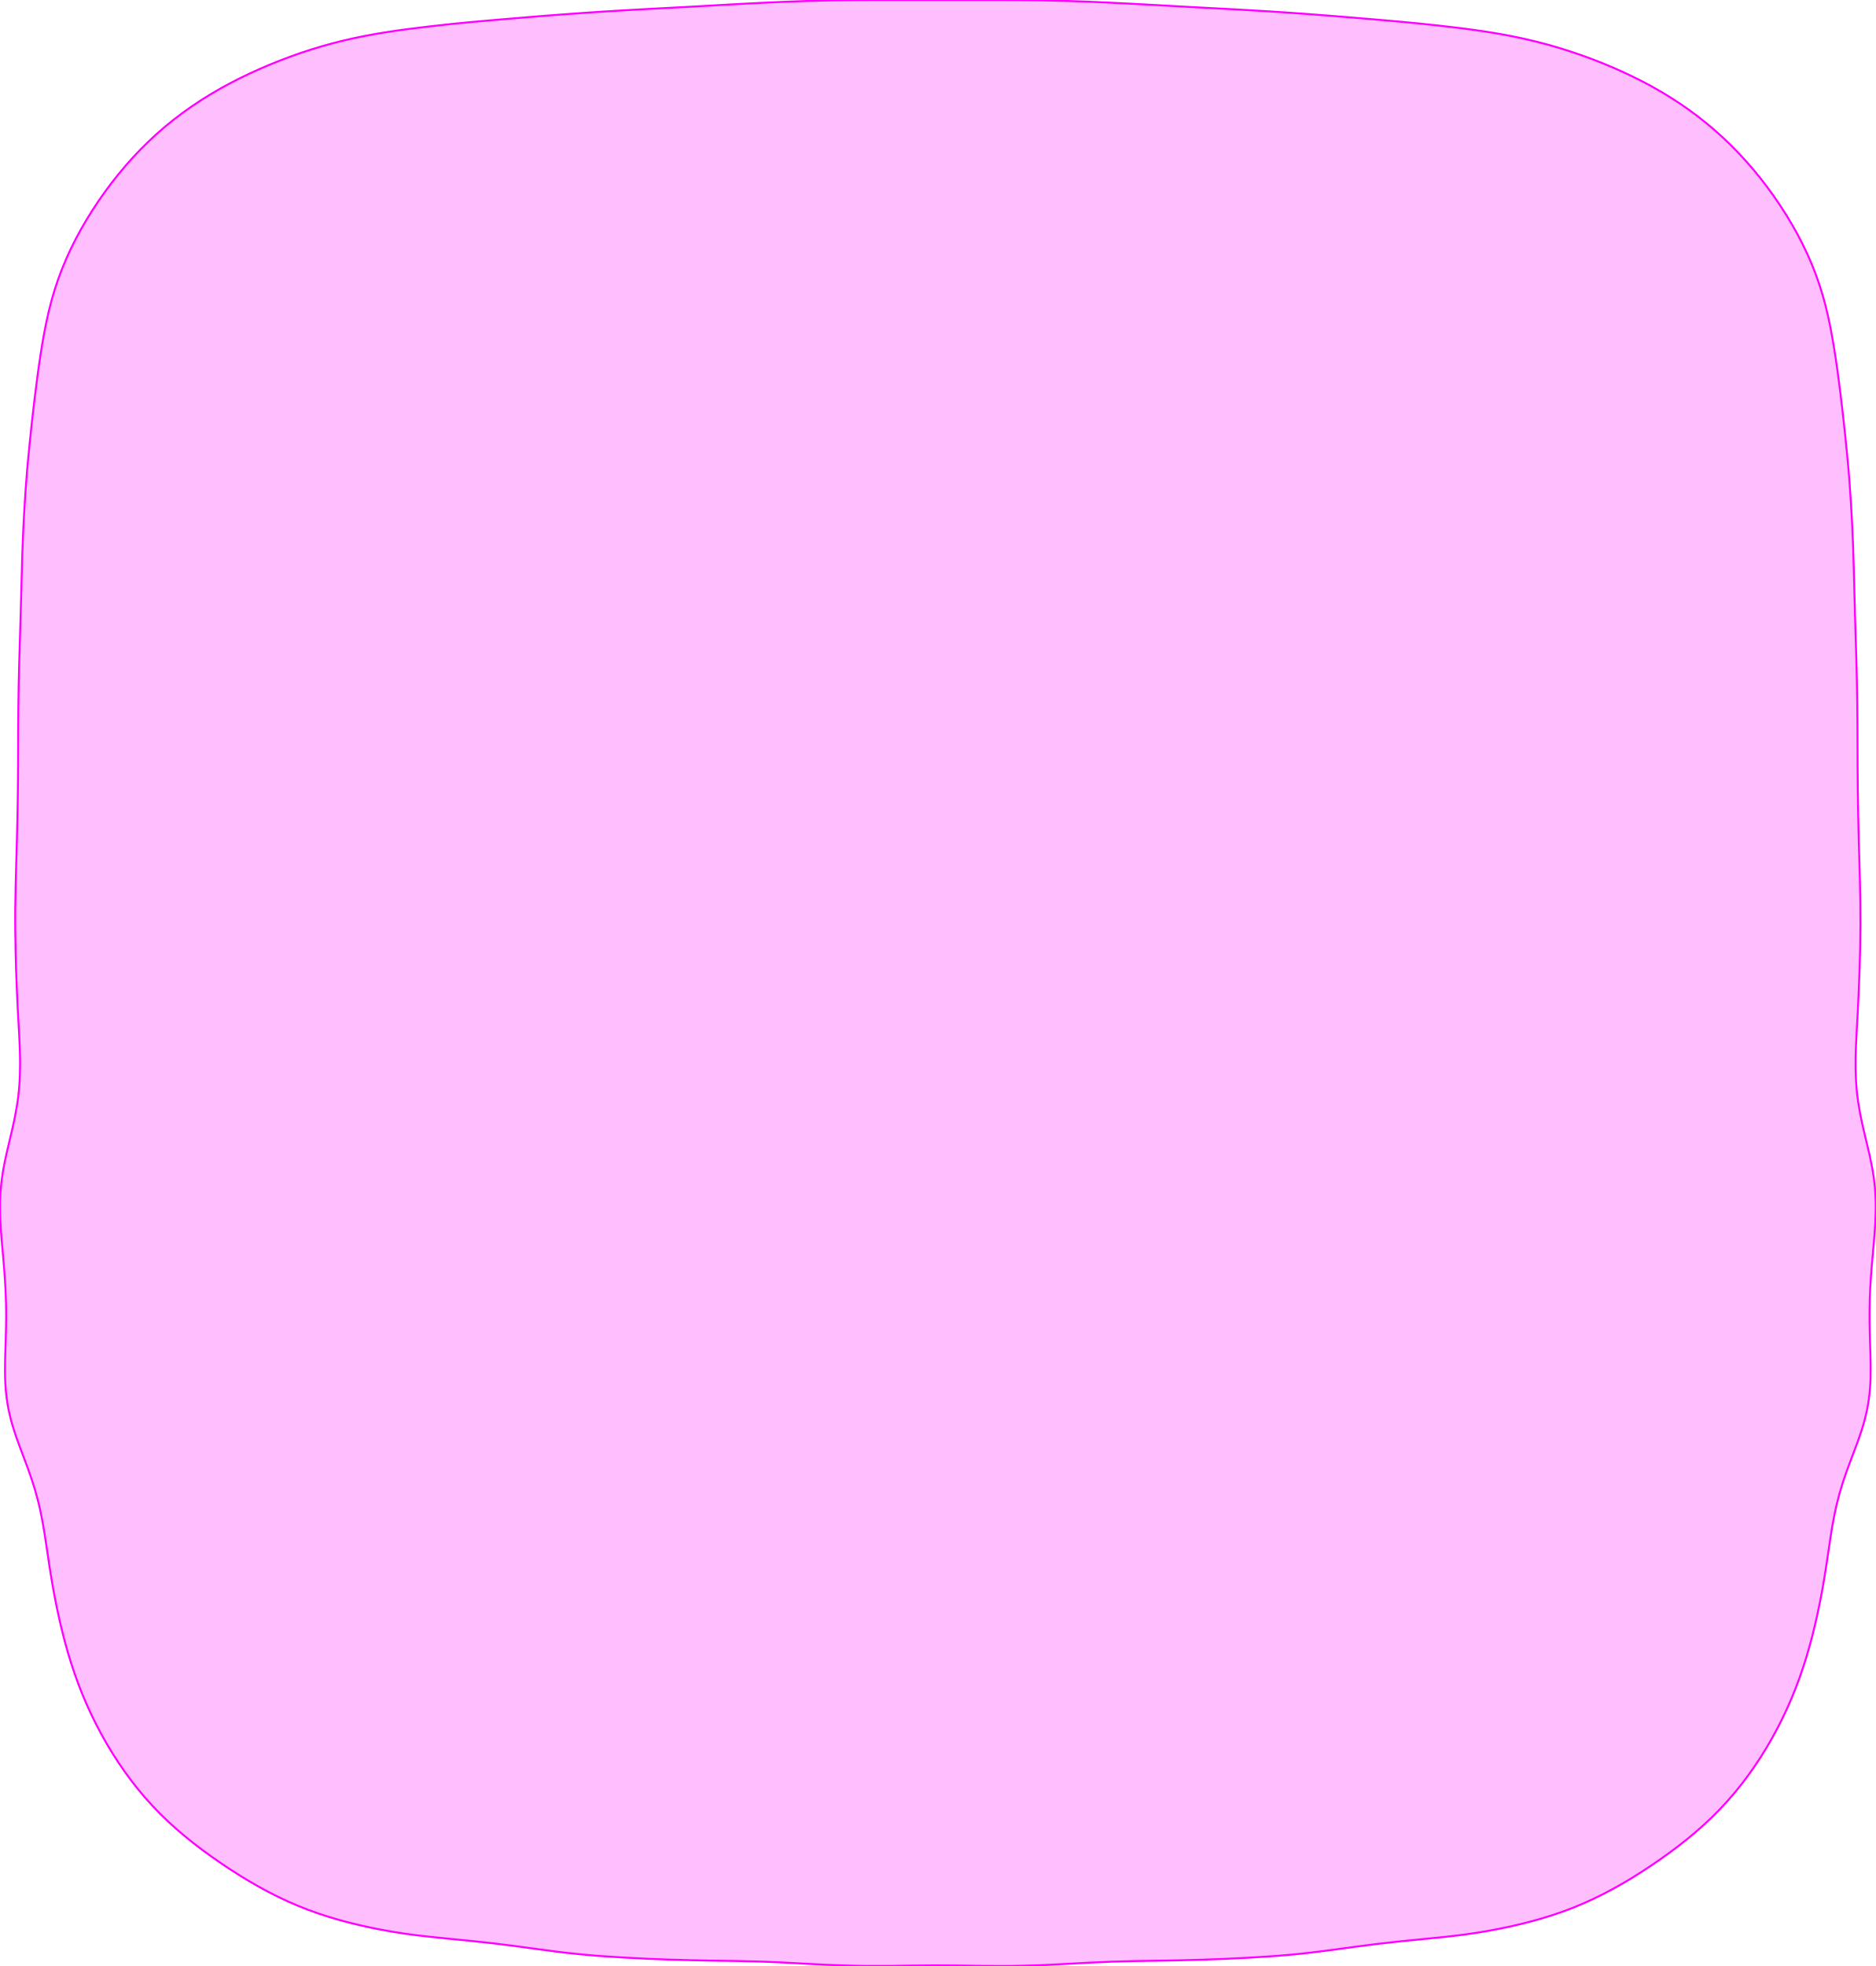
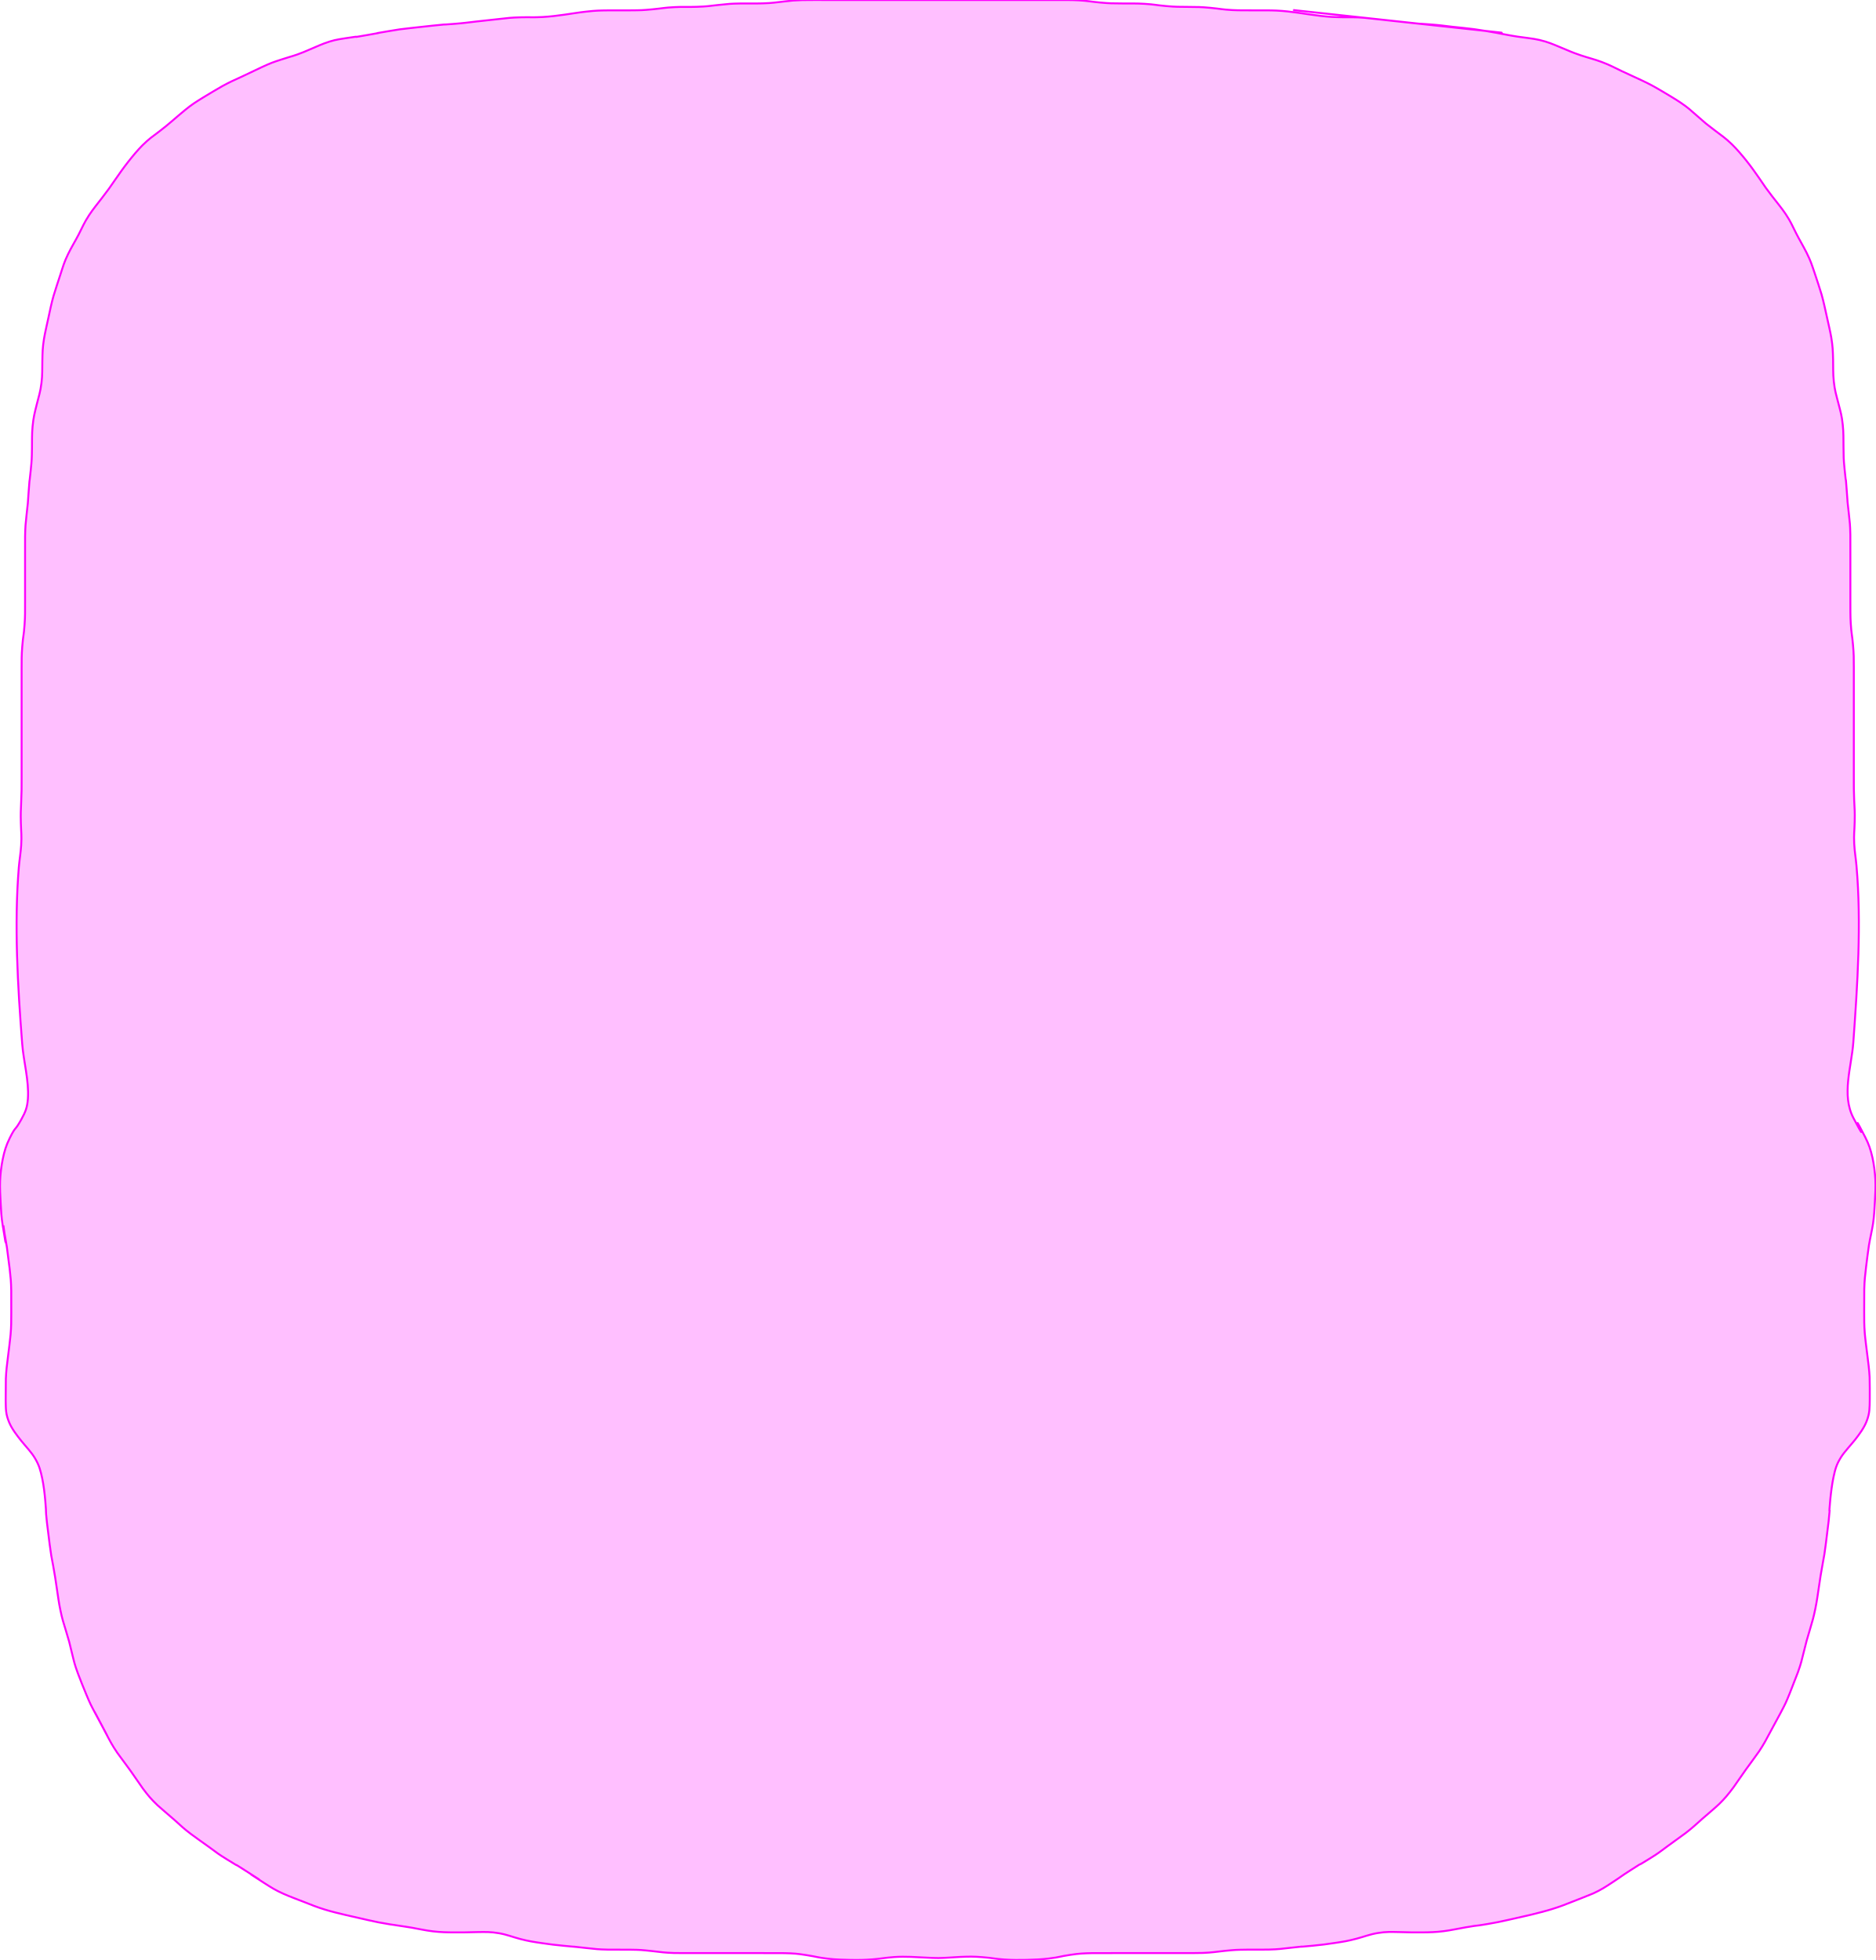
- <svg xmlns="http://www.w3.org/2000/svg" version="1.1" width="67.691mm" height="70.935mm" viewBox="0 0 67.691 70.935">
-   <path d="M 28.306,0.065 C 28.063,0.075 27.749,0.089 27.507,0.101 C 27.232,0.114 26.982,0.127 26.708,0.142 C 26.437,0.157 26.179,0.171 25.909,0.187 C 25.616,0.203 25.402,0.215 25.11,0.232 C 24.805,0.248 24.616,0.259 24.311,0.275 C 24.127,0.285 23.697,0.307 23.512,0.317 C 23.24,0.332 22.986,0.346 22.714,0.361 C 22.446,0.377 22.183,0.392 21.915,0.409 C 21.634,0.427 21.398,0.443 21.117,0.462 C 20.87,0.479 20.566,0.501 20.319,0.519 C 20.031,0.541 19.809,0.558 19.521,0.581 C 19.268,0.602 18.977,0.626 18.724,0.647 C 18.514,0.664 18.137,0.696 17.927,0.714 C 17.678,0.736 17.379,0.762 17.13,0.784 C 16.862,0.809 16.602,0.834 16.334,0.861 C 16.063,0.889 15.808,0.917 15.538,0.949 C 15.287,0.978 14.995,1.013 14.744,1.046 C 14.477,1.081 14.218,1.117 13.952,1.159 C 13.689,1.2 13.427,1.246 13.164,1.297 C 12.899,1.349 12.645,1.403 12.383,1.466 C 12.122,1.529 11.867,1.597 11.609,1.671 C 11.355,1.745 11.097,1.827 10.847,1.912 C 10.594,1.998 10.344,2.09 10.096,2.188 C 9.851,2.283 9.597,2.389 9.357,2.495 C 9.113,2.603 8.872,2.716 8.633,2.835 C 8.396,2.953 8.157,3.08 7.927,3.21 C 7.694,3.342 7.467,3.479 7.242,3.624 C 7.021,3.767 6.795,3.922 6.583,4.078 C 6.368,4.236 6.159,4.4 5.955,4.572 C 5.751,4.743 5.552,4.923 5.36,5.107 C 5.169,5.29 4.979,5.484 4.8,5.679 C 4.62,5.874 4.445,6.078 4.277,6.284 C 4.11,6.489 3.945,6.704 3.79,6.918 C 3.635,7.132 3.482,7.356 3.34,7.579 C 3.198,7.8 3.056,8.036 2.927,8.265 C 2.797,8.497 2.673,8.734 2.558,8.974 C 2.443,9.214 2.335,9.459 2.237,9.707 C 2.139,9.957 2.051,10.204 1.971,10.461 C 1.89,10.722 1.824,10.967 1.76,11.232 C 1.698,11.492 1.644,11.753 1.595,12.015 C 1.546,12.275 1.502,12.543 1.462,12.804 C 1.421,13.067 1.384,13.332 1.349,13.596 C 1.315,13.849 1.279,14.136 1.248,14.39 C 1.216,14.654 1.186,14.92 1.156,15.184 C 1.128,15.443 1.098,15.721 1.072,15.98 C 1.045,16.244 1.019,16.512 0.995,16.776 C 0.971,17.052 0.951,17.297 0.931,17.574 C 0.912,17.835 0.894,18.11 0.879,18.372 C 0.863,18.638 0.849,18.904 0.837,19.171 C 0.825,19.445 0.815,19.696 0.806,19.97 C 0.797,20.239 0.79,20.5 0.783,20.77 C 0.776,21.036 0.769,21.303 0.762,21.57 C 0.755,21.842 0.748,22.097 0.74,22.369 C 0.731,22.695 0.726,22.843 0.716,23.169 C 0.707,23.447 0.7,23.691 0.692,23.968 C 0.685,24.238 0.678,24.498 0.673,24.768 C 0.668,25.048 0.665,25.289 0.662,25.568 C 0.659,25.835 0.658,26.102 0.656,26.368 C 0.655,26.641 0.655,26.895 0.654,27.168 C 0.653,27.444 0.652,27.692 0.65,27.968 C 0.648,28.241 0.646,28.496 0.642,28.768 C 0.638,29.04 0.634,29.297 0.628,29.568 C 0.622,29.845 0.616,30.091 0.608,30.368 C 0.601,30.638 0.593,30.897 0.586,31.168 C 0.579,31.425 0.571,31.71 0.565,31.967 C 0.559,32.237 0.554,32.497 0.551,32.767 C 0.549,33.036 0.548,33.298 0.551,33.567 C 0.553,33.84 0.557,34.094 0.564,34.367 C 0.573,34.767 0.586,35.167 0.602,35.566 C 0.613,35.841 0.625,36.091 0.638,36.365 C 0.672,37.031 0.725,37.697 0.725,38.363 C 0.726,38.635 0.718,38.892 0.698,39.163 C 0.677,39.437 0.646,39.686 0.601,39.956 C 0.556,40.229 0.504,40.471 0.443,40.741 C 0.341,41.188 0.361,41.072 0.259,41.519 C 0.199,41.787 0.145,42.032 0.102,42.303 C 0.058,42.574 0.029,42.824 0.013,43.098 C -0.003,43.37 -0.003,43.626 0.006,43.898 C 0.015,44.162 0.035,44.433 0.056,44.696 C 0.073,44.91 0.108,45.28 0.126,45.493 C 0.149,45.766 0.17,46.018 0.186,46.291 C 0.203,46.565 0.213,46.815 0.219,47.09 C 0.224,47.367 0.223,47.614 0.218,47.89 C 0.213,48.182 0.204,48.397 0.195,48.69 C 0.188,48.947 0.179,49.232 0.181,49.489 C 0.183,49.763 0.193,50.016 0.222,50.288 C 0.251,50.562 0.293,50.808 0.357,51.076 C 0.42,51.342 0.496,51.584 0.584,51.843 C 0.67,52.093 0.768,52.346 0.861,52.593 C 0.96,52.856 1.045,53.079 1.134,53.345 C 1.221,53.605 1.294,53.847 1.362,54.112 C 1.431,54.378 1.482,54.623 1.533,54.893 C 1.582,55.158 1.621,55.416 1.661,55.683 C 1.716,56.046 1.723,56.111 1.779,56.474 C 1.821,56.748 1.86,56.991 1.909,57.264 C 1.956,57.529 2.005,57.785 2.06,58.049 C 2.114,58.306 2.174,58.574 2.237,58.829 C 2.301,59.09 2.369,59.344 2.443,59.602 C 2.518,59.858 2.598,60.112 2.685,60.364 C 2.773,60.619 2.864,60.864 2.966,61.114 C 3.067,61.362 3.173,61.603 3.288,61.846 C 3.401,62.085 3.524,62.326 3.65,62.559 C 3.777,62.792 3.913,63.024 4.053,63.25 C 4.193,63.473 4.343,63.701 4.496,63.916 C 4.652,64.137 4.809,64.343 4.979,64.553 C 5.147,64.76 5.322,64.962 5.504,65.157 C 5.69,65.357 5.87,65.537 6.069,65.723 C 6.265,65.906 6.463,66.08 6.67,66.251 C 6.878,66.424 7.083,66.584 7.299,66.745 C 7.51,66.903 7.733,67.061 7.95,67.21 C 8.17,67.36 8.394,67.506 8.62,67.648 C 8.846,67.789 9.075,67.926 9.307,68.056 C 9.542,68.188 9.773,68.311 10.015,68.429 C 10.256,68.547 10.495,68.656 10.744,68.759 C 10.991,68.862 11.239,68.955 11.492,69.042 C 11.744,69.128 11.999,69.206 12.256,69.278 C 12.511,69.349 12.774,69.415 13.031,69.474 C 13.29,69.534 13.554,69.589 13.815,69.637 C 14.082,69.687 14.335,69.729 14.604,69.768 C 14.876,69.807 15.125,69.838 15.398,69.868 C 15.662,69.898 15.928,69.925 16.193,69.951 C 16.517,69.983 16.666,69.996 16.989,70.029 C 17.262,70.057 17.512,70.084 17.785,70.115 C 18.064,70.148 18.3,70.177 18.579,70.214 C 18.875,70.253 19.075,70.282 19.371,70.322 C 19.649,70.36 19.887,70.392 20.165,70.427 C 20.435,70.46 20.688,70.488 20.96,70.514 C 21.232,70.541 21.483,70.562 21.757,70.582 C 22.013,70.6 22.298,70.618 22.555,70.632 C 22.821,70.647 23.088,70.661 23.354,70.673 C 23.614,70.684 23.894,70.695 24.154,70.704 C 24.427,70.713 24.679,70.72 24.953,70.726 C 25.238,70.733 25.469,70.737 25.753,70.742 C 26.002,70.746 26.304,70.75 26.553,70.754 C 26.83,70.759 27.076,70.764 27.353,70.773 C 27.637,70.781 27.867,70.791 28.152,70.804 C 28.421,70.817 28.682,70.831 28.951,70.846 C 29.23,70.861 29.471,70.874 29.75,70.888 C 30.021,70.9 30.278,70.91 30.549,70.918 C 30.821,70.926 31.077,70.931 31.349,70.933 C 31.626,70.935 31.872,70.934 32.149,70.931 C 32.426,70.928 32.672,70.924 32.949,70.92 C 33.238,70.916 33.46,70.914 33.749,70.913 C 34.033,70.913 34.265,70.915 34.549,70.918 C 34.899,70.922 34.999,70.925 35.349,70.929 C 35.631,70.933 35.867,70.935 36.149,70.935 C 36.424,70.934 36.673,70.931 36.949,70.924 C 37.219,70.918 37.479,70.909 37.748,70.897 C 38.029,70.885 38.266,70.872 38.547,70.856 C 38.831,70.841 39.062,70.827 39.346,70.813 C 39.63,70.799 39.861,70.788 40.145,70.778 C 40.416,70.769 40.675,70.763 40.945,70.757 C 41.212,70.752 41.478,70.749 41.745,70.744 C 42.027,70.74 42.263,70.736 42.545,70.73 C 42.818,70.724 43.071,70.718 43.345,70.709 C 43.609,70.701 43.879,70.691 44.144,70.68 C 44.407,70.669 44.681,70.656 44.943,70.642 C 45.203,70.628 45.482,70.612 45.742,70.594 C 46.009,70.576 46.273,70.556 46.539,70.531 C 46.81,70.507 47.065,70.48 47.335,70.448 C 47.611,70.416 47.853,70.385 48.129,70.348 C 48.393,70.312 48.657,70.275 48.921,70.239 C 49.198,70.202 49.438,70.171 49.715,70.137 C 49.992,70.104 50.232,70.077 50.51,70.048 C 50.802,70.018 51.013,69.998 51.306,69.969 C 51.578,69.942 51.83,69.918 52.102,69.889 C 52.371,69.86 52.628,69.83 52.896,69.794 C 53.17,69.757 53.414,69.719 53.686,69.671 C 53.948,69.625 54.212,69.573 54.471,69.516 C 54.732,69.459 54.991,69.397 55.249,69.328 C 55.506,69.259 55.763,69.185 56.016,69.103 C 56.272,69.019 56.519,68.931 56.769,68.832 C 57.016,68.734 57.262,68.627 57.502,68.513 C 57.742,68.4 57.982,68.277 58.215,68.15 C 58.449,68.022 58.68,67.888 58.907,67.749 C 59.131,67.611 59.362,67.463 59.58,67.316 C 59.799,67.169 60.023,67.013 60.235,66.857 C 60.447,66.702 60.665,66.536 60.87,66.37 C 61.078,66.202 61.28,66.03 61.478,65.85 C 61.675,65.671 61.867,65.485 62.052,65.293 C 62.236,65.103 62.416,64.901 62.586,64.698 C 62.758,64.493 62.922,64.285 63.08,64.069 C 63.235,63.857 63.39,63.63 63.532,63.409 C 63.677,63.182 63.812,62.958 63.944,62.724 C 64.074,62.493 64.2,62.254 64.316,62.016 C 64.436,61.772 64.543,61.538 64.648,61.288 C 64.753,61.041 64.848,60.795 64.939,60.543 C 65.031,60.288 65.111,60.042 65.19,59.783 C 65.267,59.527 65.338,59.272 65.405,59.013 C 65.471,58.754 65.532,58.494 65.588,58.234 C 65.645,57.971 65.697,57.714 65.746,57.45 C 65.795,57.182 65.837,56.93 65.88,56.661 C 65.928,56.358 65.954,56.173 65.999,55.87 C 66.037,55.611 66.077,55.337 66.121,55.079 C 66.168,54.81 66.215,54.561 66.278,54.295 C 66.342,54.028 66.409,53.786 66.492,53.524 C 66.578,53.255 66.659,53.034 66.757,52.77 C 66.843,52.539 66.956,52.252 67.039,52.021 C 67.131,51.765 67.213,51.522 67.284,51.259 C 67.355,50.993 67.406,50.749 67.443,50.476 C 67.481,50.205 67.497,49.952 67.505,49.679 C 67.512,49.416 67.506,49.142 67.499,48.879 C 67.487,48.403 67.487,48.556 67.475,48.079 C 67.468,47.794 67.465,47.565 67.468,47.279 C 67.47,47.01 67.478,46.749 67.492,46.48 C 67.506,46.203 67.525,45.958 67.547,45.682 C 67.575,45.34 67.588,45.227 67.618,44.885 C 67.64,44.622 67.663,44.351 67.676,44.087 C 67.689,43.816 67.696,43.559 67.687,43.287 C 67.678,43.012 67.657,42.764 67.62,42.491 C 67.582,42.221 67.533,41.971 67.475,41.704 C 67.418,41.444 67.352,41.185 67.291,40.926 C 67.227,40.656 67.172,40.416 67.121,40.144 C 67.071,39.873 67.034,39.626 67.007,39.352 C 66.981,39.082 66.968,38.825 66.964,38.554 C 66.96,38.285 66.967,38.022 66.977,37.754 C 66.992,37.354 67.018,36.955 67.04,36.556 C 67.055,36.263 67.066,36.049 67.078,35.757 C 67.101,35.224 67.119,34.691 67.13,34.157 C 67.135,33.88 67.138,33.635 67.139,33.357 C 67.14,33.089 67.138,32.826 67.135,32.557 C 67.131,32.281 67.126,32.034 67.119,31.758 C 67.113,31.517 67.104,31.199 67.097,30.958 C 67.089,30.681 67.082,30.435 67.075,30.158 C 67.068,29.888 67.062,29.629 67.057,29.358 C 67.051,29.087 67.047,28.83 67.044,28.558 C 67.041,28.284 67.039,28.033 67.037,27.759 C 67.036,27.494 67.035,27.223 67.034,26.959 C 67.033,26.679 67.032,26.438 67.031,26.159 C 67.029,25.901 67.027,25.616 67.024,25.359 C 67.021,25.086 67.016,24.831 67.01,24.559 C 67.004,24.28 66.998,24.038 66.99,23.759 C 66.982,23.483 66.974,23.235 66.966,22.959 C 66.956,22.634 66.951,22.485 66.942,22.16 C 66.934,21.88 66.928,21.639 66.921,21.36 C 66.915,21.142 66.906,20.779 66.9,20.56 C 66.892,20.283 66.885,20.038 66.875,19.761 C 66.866,19.49 66.855,19.232 66.842,18.961 C 66.829,18.703 66.813,18.42 66.797,18.163 C 66.781,17.892 66.763,17.634 66.742,17.364 C 66.722,17.093 66.7,16.838 66.674,16.567 C 66.65,16.303 66.623,16.035 66.595,15.771 C 66.569,15.515 66.538,15.232 66.509,14.976 C 66.478,14.704 66.448,14.453 66.415,14.181 C 66.383,13.926 66.347,13.643 66.312,13.388 C 66.276,13.127 66.236,12.858 66.194,12.597 C 66.152,12.335 66.106,12.069 66.054,11.809 C 66.002,11.544 65.946,11.291 65.879,11.029 C 65.812,10.768 65.739,10.517 65.654,10.261 C 65.57,10.007 65.477,9.759 65.374,9.512 C 65.271,9.266 65.159,9.024 65.04,8.785 C 64.92,8.546 64.793,8.313 64.658,8.082 C 64.525,7.854 64.382,7.624 64.235,7.404 C 64.088,7.181 63.934,6.963 63.775,6.75 C 63.617,6.539 63.447,6.324 63.278,6.123 C 63.106,5.919 62.928,5.72 62.745,5.527 C 62.562,5.335 62.37,5.144 62.176,4.964 C 61.981,4.782 61.78,4.607 61.573,4.439 C 61.365,4.269 61.155,4.109 60.937,3.954 C 60.721,3.8 60.496,3.649 60.272,3.509 C 60.046,3.368 59.816,3.232 59.582,3.104 C 59.349,2.977 59.109,2.854 58.87,2.739 C 58.63,2.623 58.387,2.514 58.141,2.409 C 57.896,2.305 57.649,2.206 57.399,2.112 C 57.148,2.019 56.898,1.931 56.644,1.848 C 56.389,1.765 56.136,1.688 55.878,1.617 C 55.621,1.546 55.361,1.481 55.102,1.422 C 54.84,1.362 54.583,1.309 54.319,1.26 C 54.055,1.211 53.795,1.168 53.53,1.128 C 53.27,1.089 52.997,1.052 52.737,1.019 C 52.489,0.988 52.191,0.953 51.943,0.925 C 51.668,0.894 51.423,0.868 51.147,0.841 C 50.88,0.814 50.618,0.79 50.351,0.766 C 50.1,0.744 49.804,0.718 49.554,0.697 C 49.325,0.677 48.985,0.649 48.757,0.63 C 48.503,0.609 48.212,0.585 47.959,0.565 C 47.681,0.543 47.44,0.524 47.161,0.504 C 46.908,0.485 46.617,0.464 46.364,0.447 C 46.09,0.429 45.839,0.412 45.565,0.396 C 45.295,0.379 45.037,0.364 44.767,0.349 C 44.492,0.334 44.243,0.321 43.968,0.306 C 43.655,0.289 43.481,0.281 43.169,0.264 C 42.835,0.246 42.703,0.239 42.37,0.22 C 42.072,0.204 41.87,0.192 41.571,0.175 C 41.296,0.16 41.048,0.146 40.772,0.132 C 40.508,0.118 40.237,0.104 39.973,0.092 C 39.706,0.079 39.442,0.068 39.174,0.057 C 38.895,0.046 38.653,0.038 38.375,0.031 C 38.114,0.024 37.835,0.018 37.575,0.013 C 37.305,0.009 37.045,0.006 36.775,0.004 C 36.497,0.002 36.253,0.001 35.975,0 C 35.765,-0 35.385,0 35.175,0 C 34.908,0 34.642,0 34.375,0 C 33.975,0 33.575,0 33.175,0 C 32.908,0 32.642,0 32.375,0 C 32.144,0 31.806,-0 31.575,0.001 C 31.302,0.001 31.048,0.002 30.775,0.005 C 30.499,0.007 30.251,0.01 29.975,0.015 C 29.712,0.02 29.438,0.027 29.175,0.034 C 28.871,0.043 28.612,0.052 28.306,0.065 Z" style="fill:#ff00ff;fill-opacity:0.25;stroke:#ff00ff;stroke-width:0.265;vector-effect:non-scaling-stroke" />
+ <svg xmlns="http://www.w3.org/2000/svg" version="1.1" width="67.943mm" height="71mm" viewBox="0 0 67.943 71">
+   <path d="M 28.428,0.051 C 28.058,0.093 28.004,0.109 27.632,0.122 C 27.404,0.13 27.06,0.122 26.832,0.126 C 26.449,0.133 26.414,0.139 26.034,0.179 C 25.627,0.222 25.647,0.233 25.237,0.247 C 24.911,0.258 24.764,0.241 24.438,0.258 C 24.046,0.278 24.032,0.299 23.642,0.337 C 23.277,0.372 23.209,0.372 22.843,0.375 C 22.745,0.376 22.141,0.374 22.043,0.376 C 21.696,0.38 21.59,0.382 21.245,0.42 C 20.95,0.452 20.746,0.49 20.453,0.531 C 20.166,0.571 19.946,0.6 19.657,0.616 C 19.284,0.636 19.231,0.617 18.858,0.627 C 18.487,0.638 18.429,0.65 18.061,0.691 C 17.796,0.72 17.53,0.748 17.265,0.778 C 16.892,0.82 16.844,0.833 16.47,0.863 C 15.791,0.918 16.351,0.856 15.673,0.929 C 15.408,0.957 15.143,0.987 14.878,1.016 C 14.482,1.06 14.478,1.061 14.086,1.127 C 13.117,1.291 14.266,1.101 13.299,1.27 C 12.446,1.419 13.362,1.253 12.507,1.386 C 12.164,1.44 12.059,1.458 11.733,1.577 C 11.555,1.643 11.171,1.819 10.995,1.888 C 10.602,2.043 10.639,2.012 10.237,2.142 C 9.884,2.256 9.829,2.274 9.491,2.429 C 9.249,2.541 9.011,2.66 8.769,2.772 C 8.462,2.913 8.346,2.96 8.05,3.122 C 7.917,3.195 7.49,3.451 7.362,3.53 C 7.081,3.704 6.96,3.777 6.705,3.985 C 6.393,4.239 6.104,4.509 5.782,4.752 C 5.518,4.951 5.402,5.026 5.165,5.259 C 4.996,5.426 4.788,5.677 4.642,5.864 C 4.464,6.091 4.337,6.274 4.172,6.511 C 3.893,6.908 3.998,6.773 3.703,7.159 C 3.549,7.361 3.363,7.585 3.224,7.799 C 3.038,8.086 3.001,8.2 2.845,8.503 C 2.722,8.74 2.581,8.967 2.465,9.207 C 2.321,9.504 2.287,9.643 2.185,9.955 C 2.143,10.082 1.976,10.589 1.94,10.717 C 1.86,10.998 1.819,11.21 1.757,11.495 C 1.718,11.671 1.621,12.1 1.593,12.278 C 1.542,12.605 1.541,12.746 1.534,13.075 C 1.527,13.381 1.54,13.57 1.502,13.874 C 1.46,14.21 1.411,14.328 1.33,14.655 C 1.251,14.972 1.213,15.114 1.181,15.44 C 1.152,15.74 1.163,15.938 1.158,16.239 C 1.152,16.625 1.152,16.653 1.113,17.037 C 1.04,17.757 1.089,17.111 1.036,17.833 C 0.983,18.544 1.038,17.921 0.964,18.63 C 0.924,19.011 0.917,19.044 0.909,19.427 C 0.908,19.494 0.908,20.16 0.908,20.227 C 0.908,20.494 0.908,20.761 0.908,21.027 C 0.908,21.294 0.909,21.561 0.908,21.828 C 0.908,22.124 0.912,22.331 0.89,22.627 C 0.857,23.086 0.843,22.964 0.806,23.422 C 0.781,23.736 0.784,23.908 0.783,24.222 C 0.783,24.489 0.783,24.755 0.783,25.022 C 0.783,25.289 0.783,25.555 0.783,25.822 C 0.783,26.089 0.783,26.355 0.783,26.622 C 0.783,26.889 0.783,27.155 0.783,27.422 C 0.783,27.689 0.784,27.955 0.783,28.222 C 0.782,28.688 0.785,28.556 0.768,29.022 C 0.754,29.43 0.746,29.413 0.756,29.821 C 0.766,30.195 0.789,30.246 0.767,30.621 C 0.752,30.876 0.703,31.162 0.682,31.416 C 0.51,33.5 0.642,35.729 0.804,37.809 C 0.854,38.461 1.055,39.142 1.011,39.797 C 0.989,40.114 0.925,40.275 0.772,40.551 C 0.512,41.018 0.59,40.75 0.351,41.231 C 0.221,41.493 0.159,41.701 0.1,41.987 C 0.049,42.232 0.013,42.531 0.003,42.78 C -0.007,43.026 0.01,43.335 0.024,43.58 C 0.04,43.881 0.048,44.078 0.096,44.376 C 0.47,46.688 -0.116,42.848 0.247,45.162 C 0.263,45.267 0.337,45.849 0.349,45.955 C 0.389,46.309 0.399,46.397 0.407,46.752 C 0.409,46.824 0.409,47.481 0.408,47.552 C 0.407,47.872 0.41,48.033 0.383,48.352 C 0.368,48.532 0.311,48.967 0.289,49.146 C 0.251,49.456 0.225,49.63 0.212,49.942 C 0.209,49.994 0.205,50.69 0.206,50.742 C 0.213,51.067 0.205,51.219 0.332,51.525 C 0.432,51.764 0.61,51.992 0.769,52.192 C 0.927,52.389 1.134,52.6 1.264,52.819 C 1.422,53.084 1.469,53.269 1.532,53.568 C 1.583,53.813 1.618,54.11 1.64,54.36 C 1.696,55.007 1.633,54.511 1.701,55.157 C 1.706,55.209 1.793,55.9 1.8,55.951 C 1.869,56.467 1.839,56.228 1.93,56.74 C 1.994,57.096 2.004,57.173 2.057,57.53 C 2.098,57.803 2.129,58.049 2.186,58.32 C 2.263,58.688 2.287,58.731 2.394,59.091 C 2.543,59.59 2.477,59.359 2.602,59.864 C 2.694,60.234 2.695,60.272 2.827,60.631 C 2.92,60.881 3.021,61.127 3.123,61.374 C 3.27,61.727 3.288,61.757 3.468,62.095 C 4.753,64.498 2.57,60.392 3.844,62.801 C 3.994,63.085 4.066,63.225 4.247,63.491 C 4.28,63.54 4.687,64.088 4.721,64.136 C 4.758,64.188 5.14,64.741 5.178,64.792 C 5.361,65.037 5.483,65.182 5.705,65.393 C 5.765,65.45 6.246,65.862 6.309,65.917 C 6.599,66.173 6.609,66.201 6.917,66.436 C 7.13,66.597 7.351,66.746 7.567,66.903 C 7.91,67.153 7.864,67.133 8.225,67.357 C 8.96,67.814 8.179,67.308 8.908,67.773 C 10.221,68.611 8.265,67.373 9.576,68.214 C 9.845,68.386 9.981,68.472 10.273,68.603 C 10.517,68.712 10.768,68.801 11.017,68.899 C 11.32,69.019 11.456,69.076 11.768,69.173 C 12.029,69.253 12.277,69.312 12.542,69.374 C 12.802,69.435 13.062,69.494 13.322,69.552 C 13.685,69.632 13.74,69.645 14.107,69.705 C 14.508,69.77 14.497,69.758 14.898,69.826 C 15.172,69.874 15.409,69.929 15.686,69.962 C 15.978,69.996 16.191,69.999 16.485,70 C 17.002,70.003 16.768,69.995 17.285,69.989 C 17.594,69.985 17.775,69.977 18.082,70.031 C 18.384,70.085 18.557,70.164 18.853,70.241 C 19.161,70.32 19.325,70.344 19.639,70.39 C 19.952,70.436 20.118,70.456 20.433,70.486 C 21.55,70.594 20.113,70.445 21.229,70.565 C 21.613,70.606 21.64,70.615 22.026,70.624 C 22.139,70.627 22.713,70.624 22.826,70.626 C 23.22,70.632 23.232,70.636 23.624,70.677 C 24.016,70.719 24.026,70.733 24.421,70.747 C 24.541,70.751 25.099,70.75 25.221,70.75 C 25.487,70.75 25.754,70.75 26.02,70.75 C 26.287,70.75 26.554,70.75 26.82,70.75 C 27.087,70.75 27.354,70.75 27.62,70.75 C 27.698,70.75 28.343,70.75 28.421,70.752 C 28.761,70.76 28.88,70.77 29.216,70.823 C 29.628,70.888 29.591,70.907 30.005,70.954 C 30.261,70.983 30.547,70.993 30.804,70.997 C 31.097,71.002 31.311,71 31.603,70.977 C 31.944,70.95 32.057,70.917 32.399,70.893 C 32.801,70.865 33.195,70.897 33.597,70.916 C 33.73,70.922 33.864,70.93 33.997,70.929 C 34.228,70.928 34.565,70.898 34.796,70.888 C 35.124,70.874 35.267,70.872 35.595,70.898 C 35.986,70.929 35.999,70.954 36.39,70.983 C 36.662,71.002 36.918,71.002 37.19,70.996 C 37.45,70.99 37.73,70.978 37.988,70.947 C 38.443,70.892 38.325,70.881 38.777,70.813 C 39.104,70.764 39.243,70.758 39.574,70.751 C 39.642,70.75 40.305,70.75 40.373,70.75 C 40.64,70.75 40.907,70.75 41.173,70.75 C 41.44,70.75 41.707,70.75 41.974,70.75 C 42.24,70.75 42.507,70.75 42.773,70.75 C 42.945,70.75 43.402,70.752 43.573,70.744 C 43.965,70.727 43.98,70.709 44.37,70.669 C 44.744,70.632 44.792,70.63 45.168,70.625 C 45.345,70.623 45.79,70.628 45.968,70.622 C 46.36,70.61 46.375,70.598 46.765,70.556 C 47.719,70.454 46.606,70.573 47.561,70.482 C 47.859,70.454 48.059,70.428 48.355,70.383 C 48.682,70.334 48.819,70.313 49.139,70.229 C 49.429,70.153 49.615,70.072 49.912,70.023 C 50.215,69.972 50.404,69.984 50.709,69.989 C 51.103,69.996 51.115,70.004 51.509,70 C 51.805,69.997 52.013,69.993 52.307,69.955 C 52.558,69.924 52.847,69.859 53.095,69.817 C 53.726,69.71 53.255,69.802 53.886,69.697 C 54.235,69.639 54.325,69.616 54.67,69.54 C 54.824,69.505 55.297,69.399 55.451,69.363 C 55.694,69.304 55.984,69.23 56.223,69.156 C 56.538,69.059 56.668,69.004 56.975,68.884 C 57.04,68.859 57.655,68.617 57.718,68.588 C 57.999,68.459 58.153,68.358 58.41,68.189 C 58.866,67.89 58.617,68.038 59.075,67.744 C 59.776,67.294 59.052,67.768 59.759,67.329 C 60.101,67.117 60.092,67.111 60.416,66.873 C 60.425,66.867 61.054,66.41 61.063,66.403 C 61.358,66.175 61.391,66.128 61.671,65.883 C 61.798,65.772 62.152,65.474 62.273,65.356 C 62.483,65.152 62.619,64.986 62.794,64.751 C 62.841,64.687 63.206,64.159 63.252,64.095 C 63.341,63.971 63.637,63.574 63.722,63.447 C 63.901,63.178 63.971,63.041 64.123,62.756 C 64.249,62.521 64.377,62.287 64.503,62.052 C 64.684,61.709 64.695,61.686 64.841,61.327 C 64.847,61.311 65.125,60.598 65.131,60.582 C 65.258,60.223 65.259,60.182 65.352,59.814 C 65.489,59.276 65.408,59.575 65.564,59.042 C 65.662,58.704 65.695,58.614 65.765,58.268 C 65.823,57.985 65.851,57.764 65.894,57.479 C 65.96,57.035 65.944,57.131 66.022,56.689 C 66.108,56.202 66.082,56.391 66.147,55.899 C 66.162,55.786 66.233,55.219 66.245,55.105 C 66.341,54.156 66.217,55.258 66.306,54.308 C 66.327,54.085 66.373,53.735 66.42,53.516 C 66.487,53.205 66.53,53.045 66.702,52.774 C 66.822,52.584 67.067,52.328 67.204,52.152 C 67.361,51.953 67.534,51.716 67.625,51.476 C 67.739,51.175 67.729,51.005 67.735,50.689 C 67.737,50.559 67.736,50.019 67.73,49.889 C 67.716,49.611 67.682,49.37 67.648,49.094 C 67.625,48.911 67.569,48.482 67.555,48.299 C 67.531,47.996 67.534,47.803 67.533,47.5 C 67.533,47.388 67.533,46.812 67.536,46.7 C 67.546,46.353 67.561,46.248 67.601,45.903 C 67.618,45.761 67.682,45.25 67.705,45.11 C 67.748,44.846 67.814,44.587 67.854,44.324 C 67.893,44.062 67.907,43.791 67.921,43.527 C 67.935,43.259 67.951,42.996 67.938,42.727 C 67.926,42.492 67.885,42.165 67.833,41.935 C 67.769,41.65 67.7,41.444 67.566,41.184 C 66.839,39.776 67.884,41.905 67.146,40.504 C 66.703,39.663 67.076,38.646 67.14,37.755 C 67.291,35.671 67.438,33.448 67.254,31.362 C 67.23,31.081 67.186,30.847 67.172,30.566 C 67.155,30.201 67.181,30.131 67.189,29.767 C 67.199,29.348 67.186,29.385 67.17,28.967 C 67.156,28.583 67.159,28.552 67.158,28.167 C 67.158,27.901 67.158,27.634 67.158,27.367 C 67.158,27.101 67.158,26.834 67.158,26.567 C 67.158,26.301 67.158,26.034 67.158,25.767 C 67.158,25.501 67.158,25.234 67.158,24.967 C 67.158,24.701 67.16,24.434 67.158,24.167 C 67.157,23.829 67.159,23.705 67.129,23.368 C 67.093,22.96 67.071,22.982 67.046,22.573 C 67.03,22.323 67.034,22.023 67.033,21.773 C 67.033,21.506 67.033,21.24 67.033,20.973 C 67.033,20.706 67.033,20.44 67.033,20.173 C 67.033,20.11 67.034,19.436 67.032,19.373 C 67.023,18.977 67.016,18.969 66.974,18.576 C 66.897,17.864 66.958,18.493 66.902,17.779 C 66.84,16.971 66.901,17.79 66.822,16.983 C 66.785,16.601 66.788,16.568 66.784,16.185 C 66.78,15.894 66.788,15.675 66.757,15.385 C 66.719,15.038 66.683,14.94 66.597,14.603 C 66.513,14.276 66.47,14.157 66.433,13.821 C 66.4,13.518 66.415,13.325 66.407,13.022 C 66.399,12.704 66.393,12.54 66.341,12.225 C 66.313,12.051 66.212,11.615 66.174,11.443 C 66.116,11.183 66.062,10.922 65.989,10.665 C 65.949,10.523 65.79,10.043 65.743,9.904 C 65.633,9.581 65.602,9.467 65.45,9.161 C 65.331,8.922 65.192,8.694 65.071,8.456 C 64.908,8.137 64.887,8.054 64.689,7.754 C 64.545,7.538 64.363,7.323 64.205,7.117 C 63.92,6.746 64.006,6.852 63.739,6.467 C 63.561,6.212 63.46,6.066 63.267,5.822 C 63.113,5.629 62.915,5.395 62.737,5.223 C 62.499,4.994 62.379,4.92 62.116,4.719 C 61.727,4.422 61.868,4.534 61.498,4.212 C 61.225,3.974 61.175,3.917 60.875,3.712 C 60.729,3.612 60.346,3.383 60.193,3.294 C 59.895,3.119 59.8,3.066 59.488,2.917 C 59.248,2.802 59.002,2.696 58.762,2.581 C 58.47,2.442 58.338,2.364 58.035,2.249 C 57.752,2.143 57.558,2.102 57.273,2.006 C 56.924,1.888 56.868,1.853 56.528,1.713 C 56.239,1.594 56.08,1.521 55.774,1.449 C 55.528,1.391 55.234,1.366 54.984,1.328 C 54.662,1.279 54.517,1.245 54.197,1.187 C 53.979,1.147 53.627,1.087 53.407,1.057 C 53.195,1.028 52.825,0.993 52.612,0.969 C 52.203,0.923 52.227,0.917 51.817,0.885 C 51.143,0.832 51.691,0.891 51.02,0.818 C 36.877,-0.719 64.368,2.263 50.224,0.732 C 50.087,0.717 49.567,0.655 49.429,0.645 C 49.054,0.616 49.005,0.631 48.63,0.625 C 48.278,0.618 48.182,0.615 47.832,0.575 C 47.55,0.543 47.32,0.503 47.039,0.464 C 46.75,0.425 46.536,0.397 46.244,0.383 C 46.04,0.373 45.648,0.375 45.444,0.375 C 45.215,0.375 44.873,0.378 44.644,0.365 C 44.249,0.343 44.242,0.321 43.849,0.284 C 43.472,0.249 43.427,0.255 43.05,0.25 C 42.679,0.245 42.62,0.253 42.251,0.22 C 41.846,0.184 41.861,0.163 41.455,0.138 C 41.177,0.121 40.934,0.127 40.655,0.125 C 40.299,0.122 40.212,0.125 39.856,0.092 C 39.475,0.057 39.443,0.033 39.061,0.011 C 38.828,-0.002 38.494,0 38.261,0 C 37.994,0 37.727,0 37.461,0 C 37.194,0 36.927,0 36.661,0 C 36.394,0 36.127,0 35.861,0 C 35.594,0 35.327,0 35.061,0 C 34.794,0 34.527,0 34.261,0 C 34.127,0 33.994,0 33.861,0 C 33.594,0 33.327,0 33.061,0 C 32.794,0 32.527,0 32.261,0 C 31.994,0 31.727,0 31.461,0 C 31.194,0 30.927,0 30.661,0 C 30.394,0 30.127,0 29.861,0 C 29.747,0 29.174,-0.001 29.061,0.003 C 28.773,0.012 28.683,0.022 28.428,0.051 Z" style="fill:#ff00ff;fill-opacity:0.25;stroke:#ff00ff;stroke-width:0.265;vector-effect:non-scaling-stroke" />
</svg>
